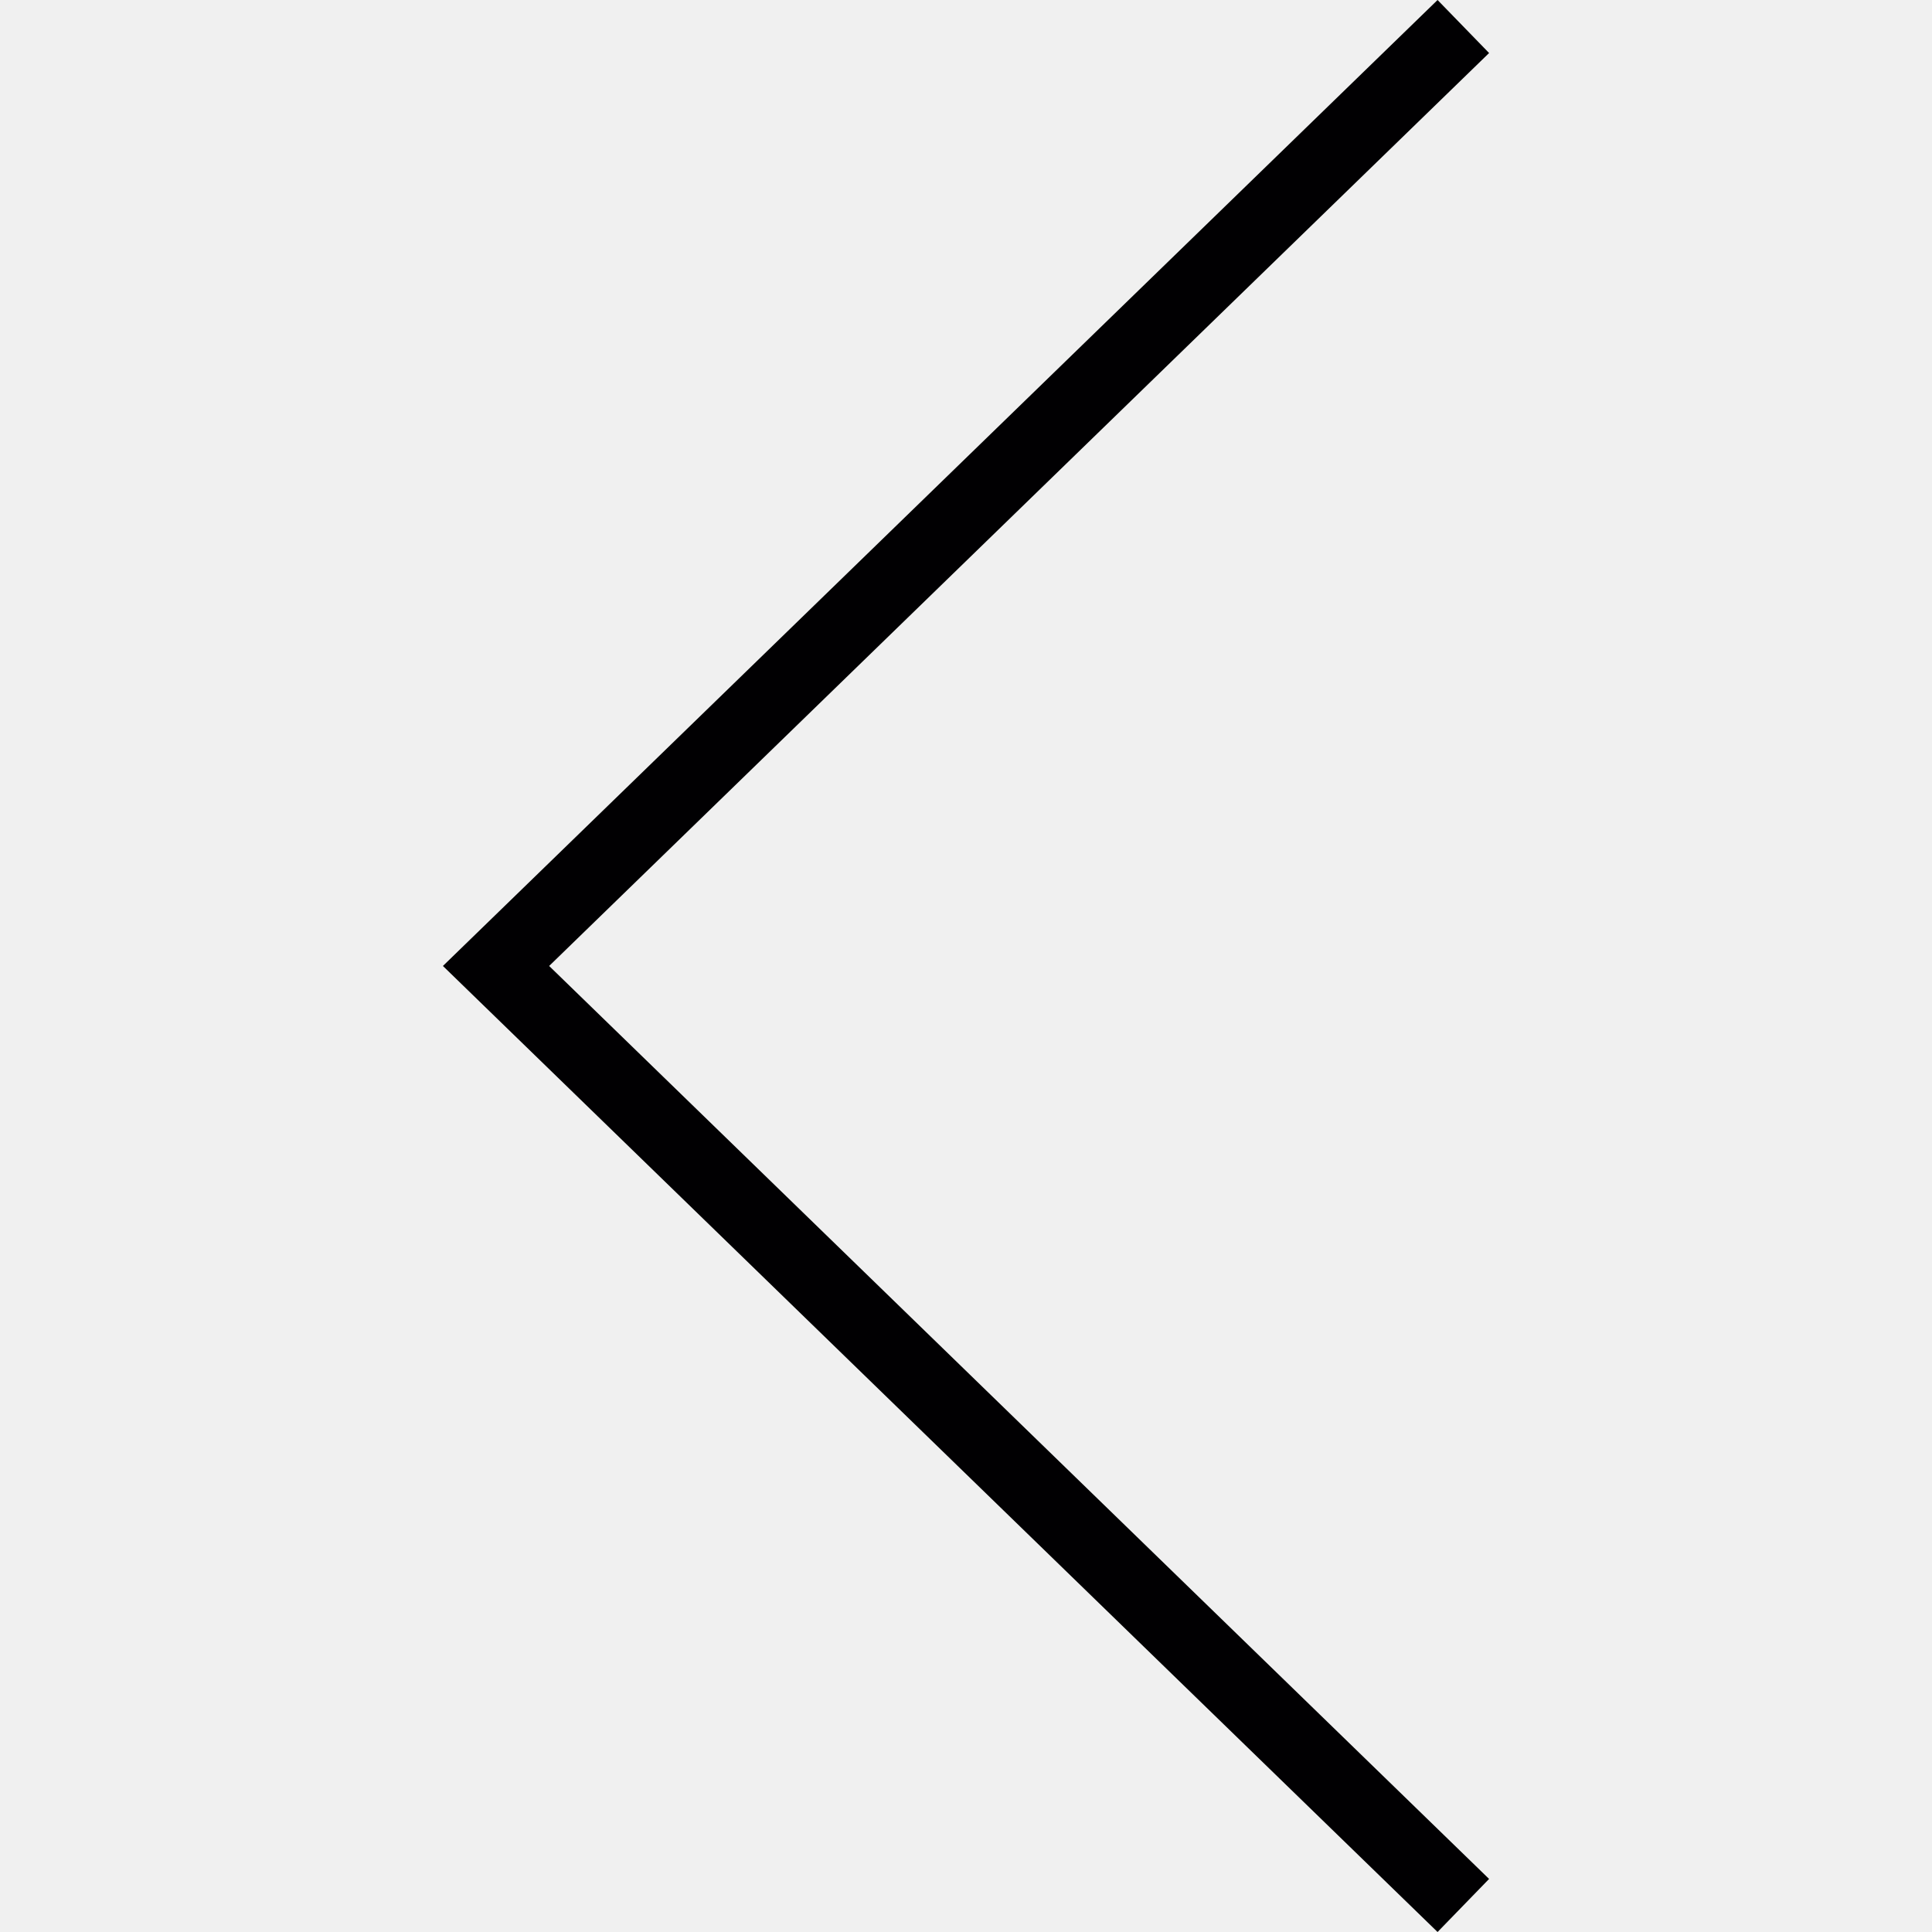
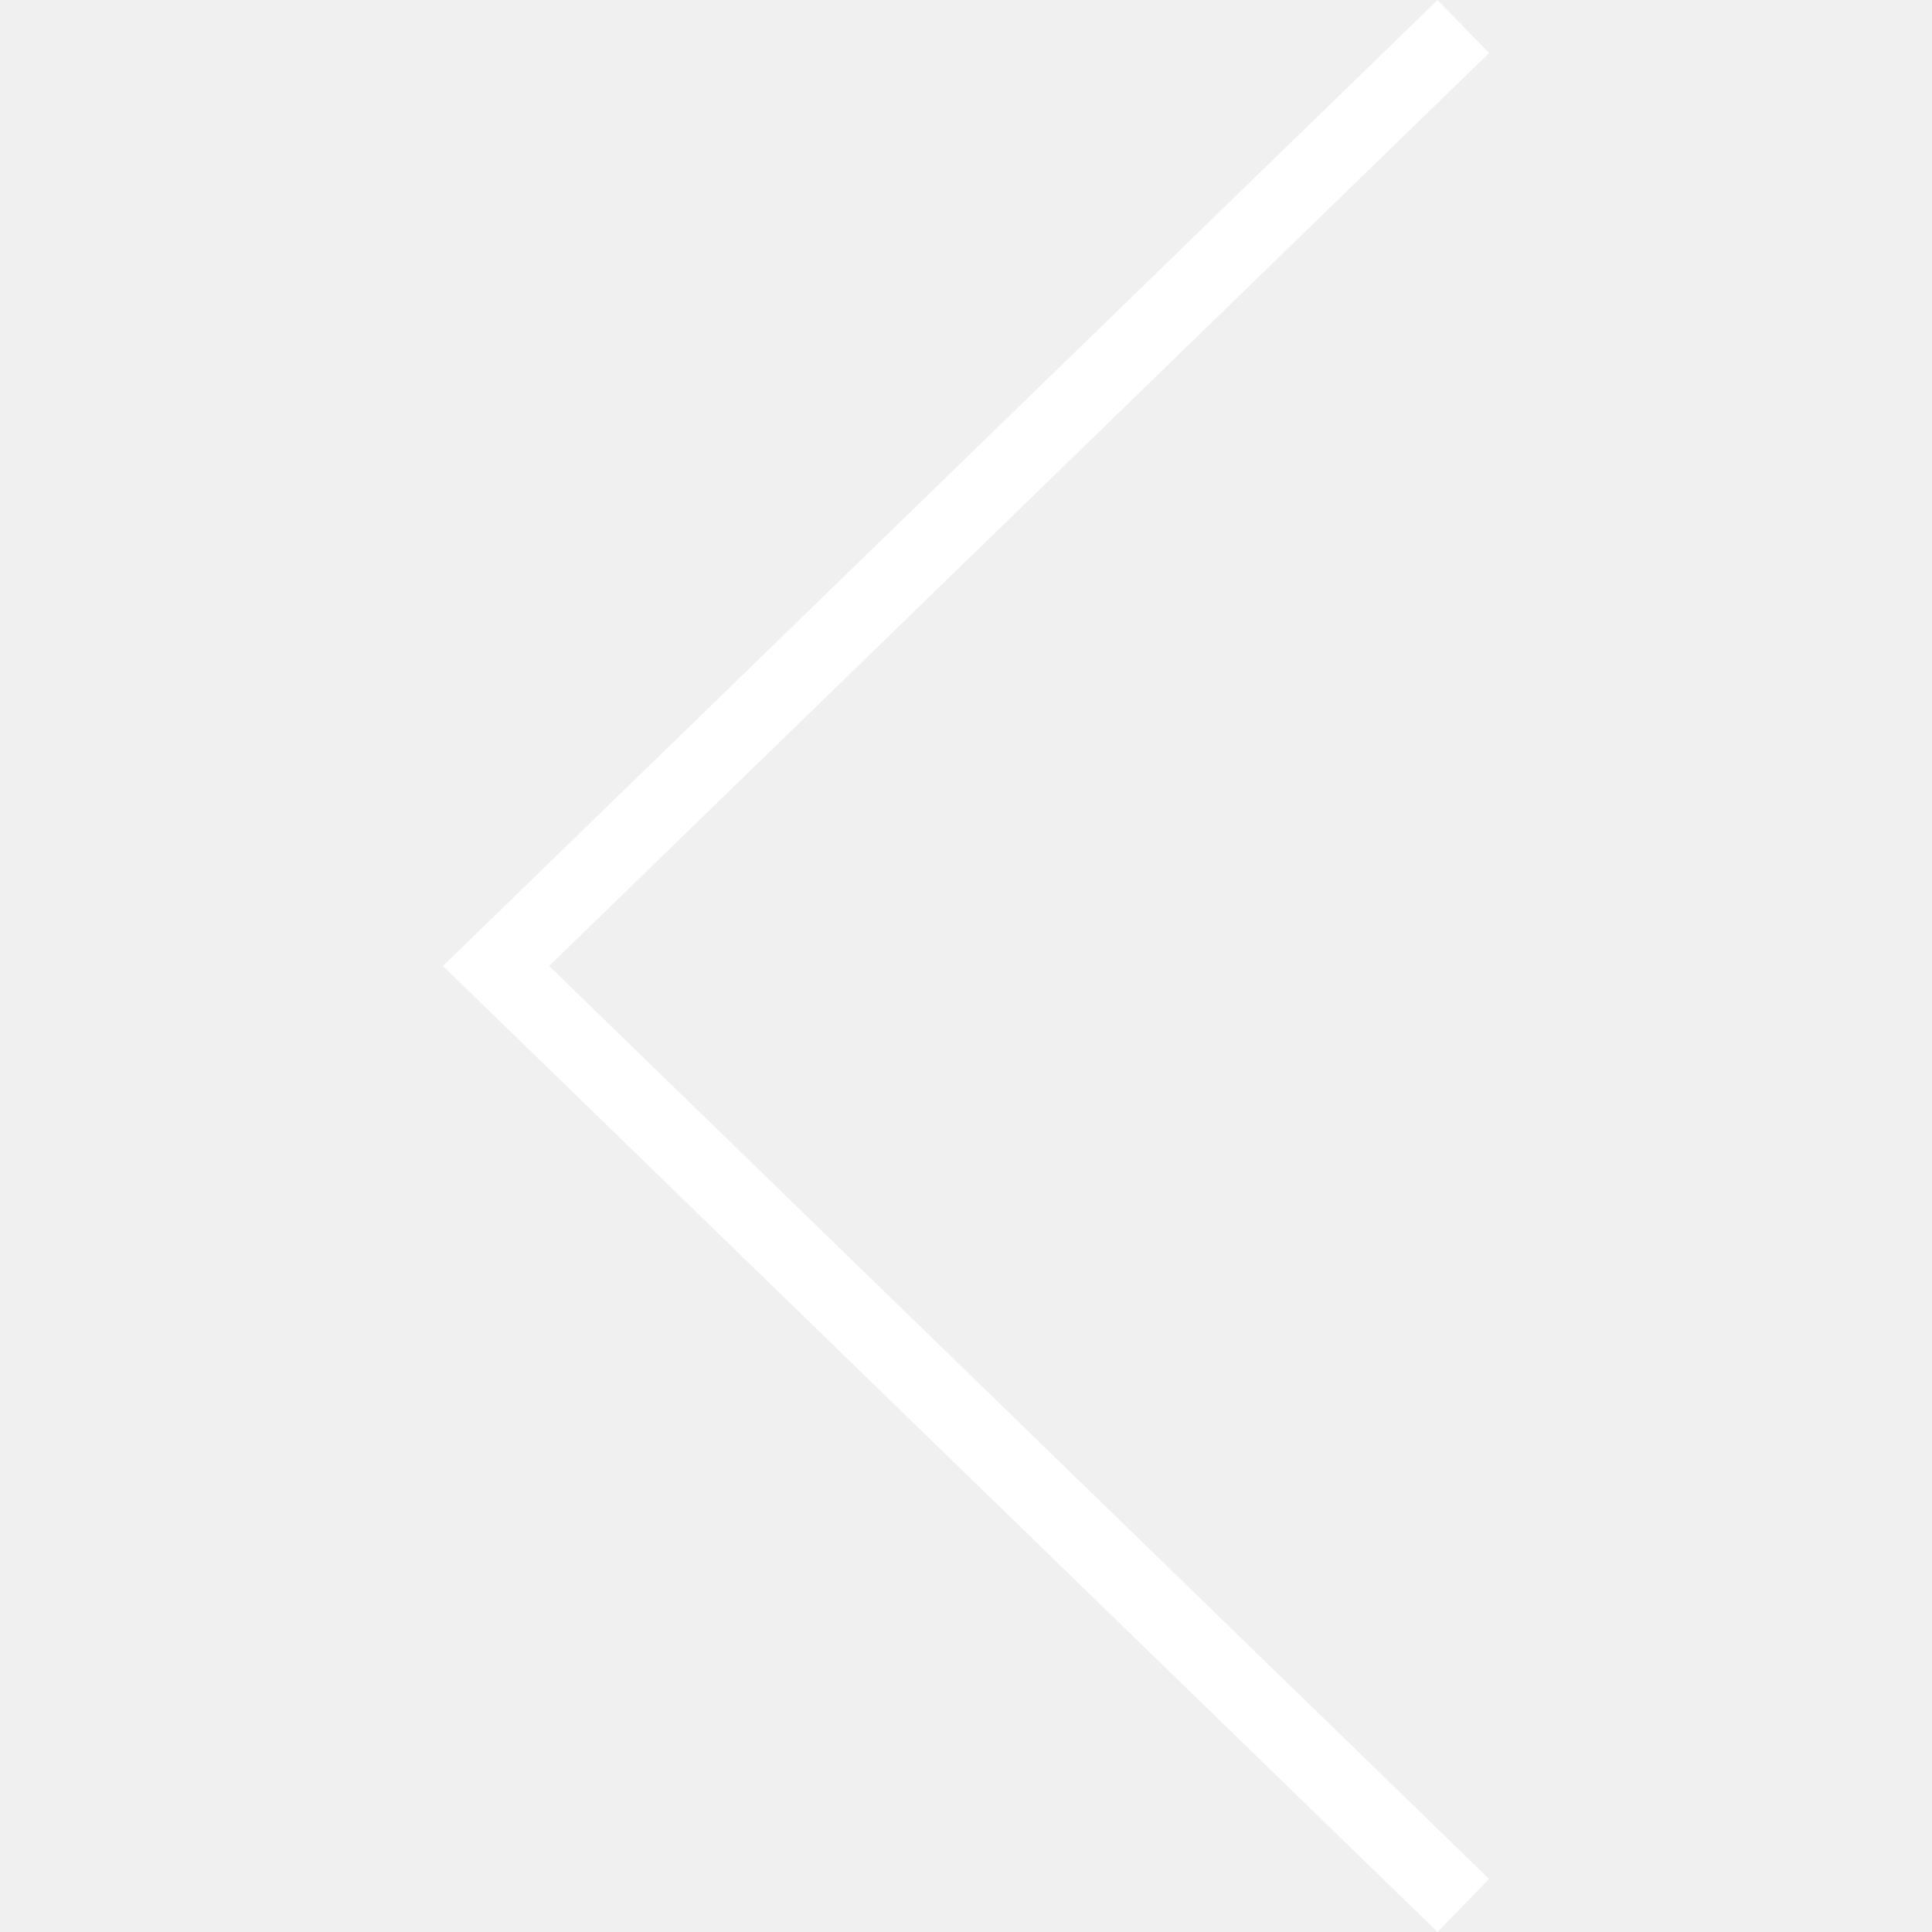
<svg xmlns="http://www.w3.org/2000/svg" version="1.1" id="Capa_1" x="0px" y="0px" viewBox="0 0 197.402 197.402" style="enable-background:new 0 0 197.402 197.402;" xml:space="preserve">
-   <g>
-     <g>
-       <g>
-         <polygon style="fill:#010002;" points="146.883,197.402 45.255,98.698 146.883,0 152.148,5.418 56.109,98.698 152.148,191.98         " />
-       </g>
-     </g>
-   </g>
-   <g>
- </g>
-   <g>
- </g>
-   <g>
- </g>
-   <g>
- </g>
-   <g>
- </g>
-   <g>
- </g>
-   <g>
- </g>
-   <g>
- </g>
-   <g>
- </g>
-   <g>
- </g>
-   <g>
- </g>
-   <g>
- </g>
-   <g>
- </g>
-   <g>
- </g>
-   <g>
- </g>
+   <polygon style="fill:#FFFFFF;" points="146.883,197.402 45.255,98.698 146.883,0 152.148,5.418 56.109,98.698 152.148,191.98" />
</svg>
